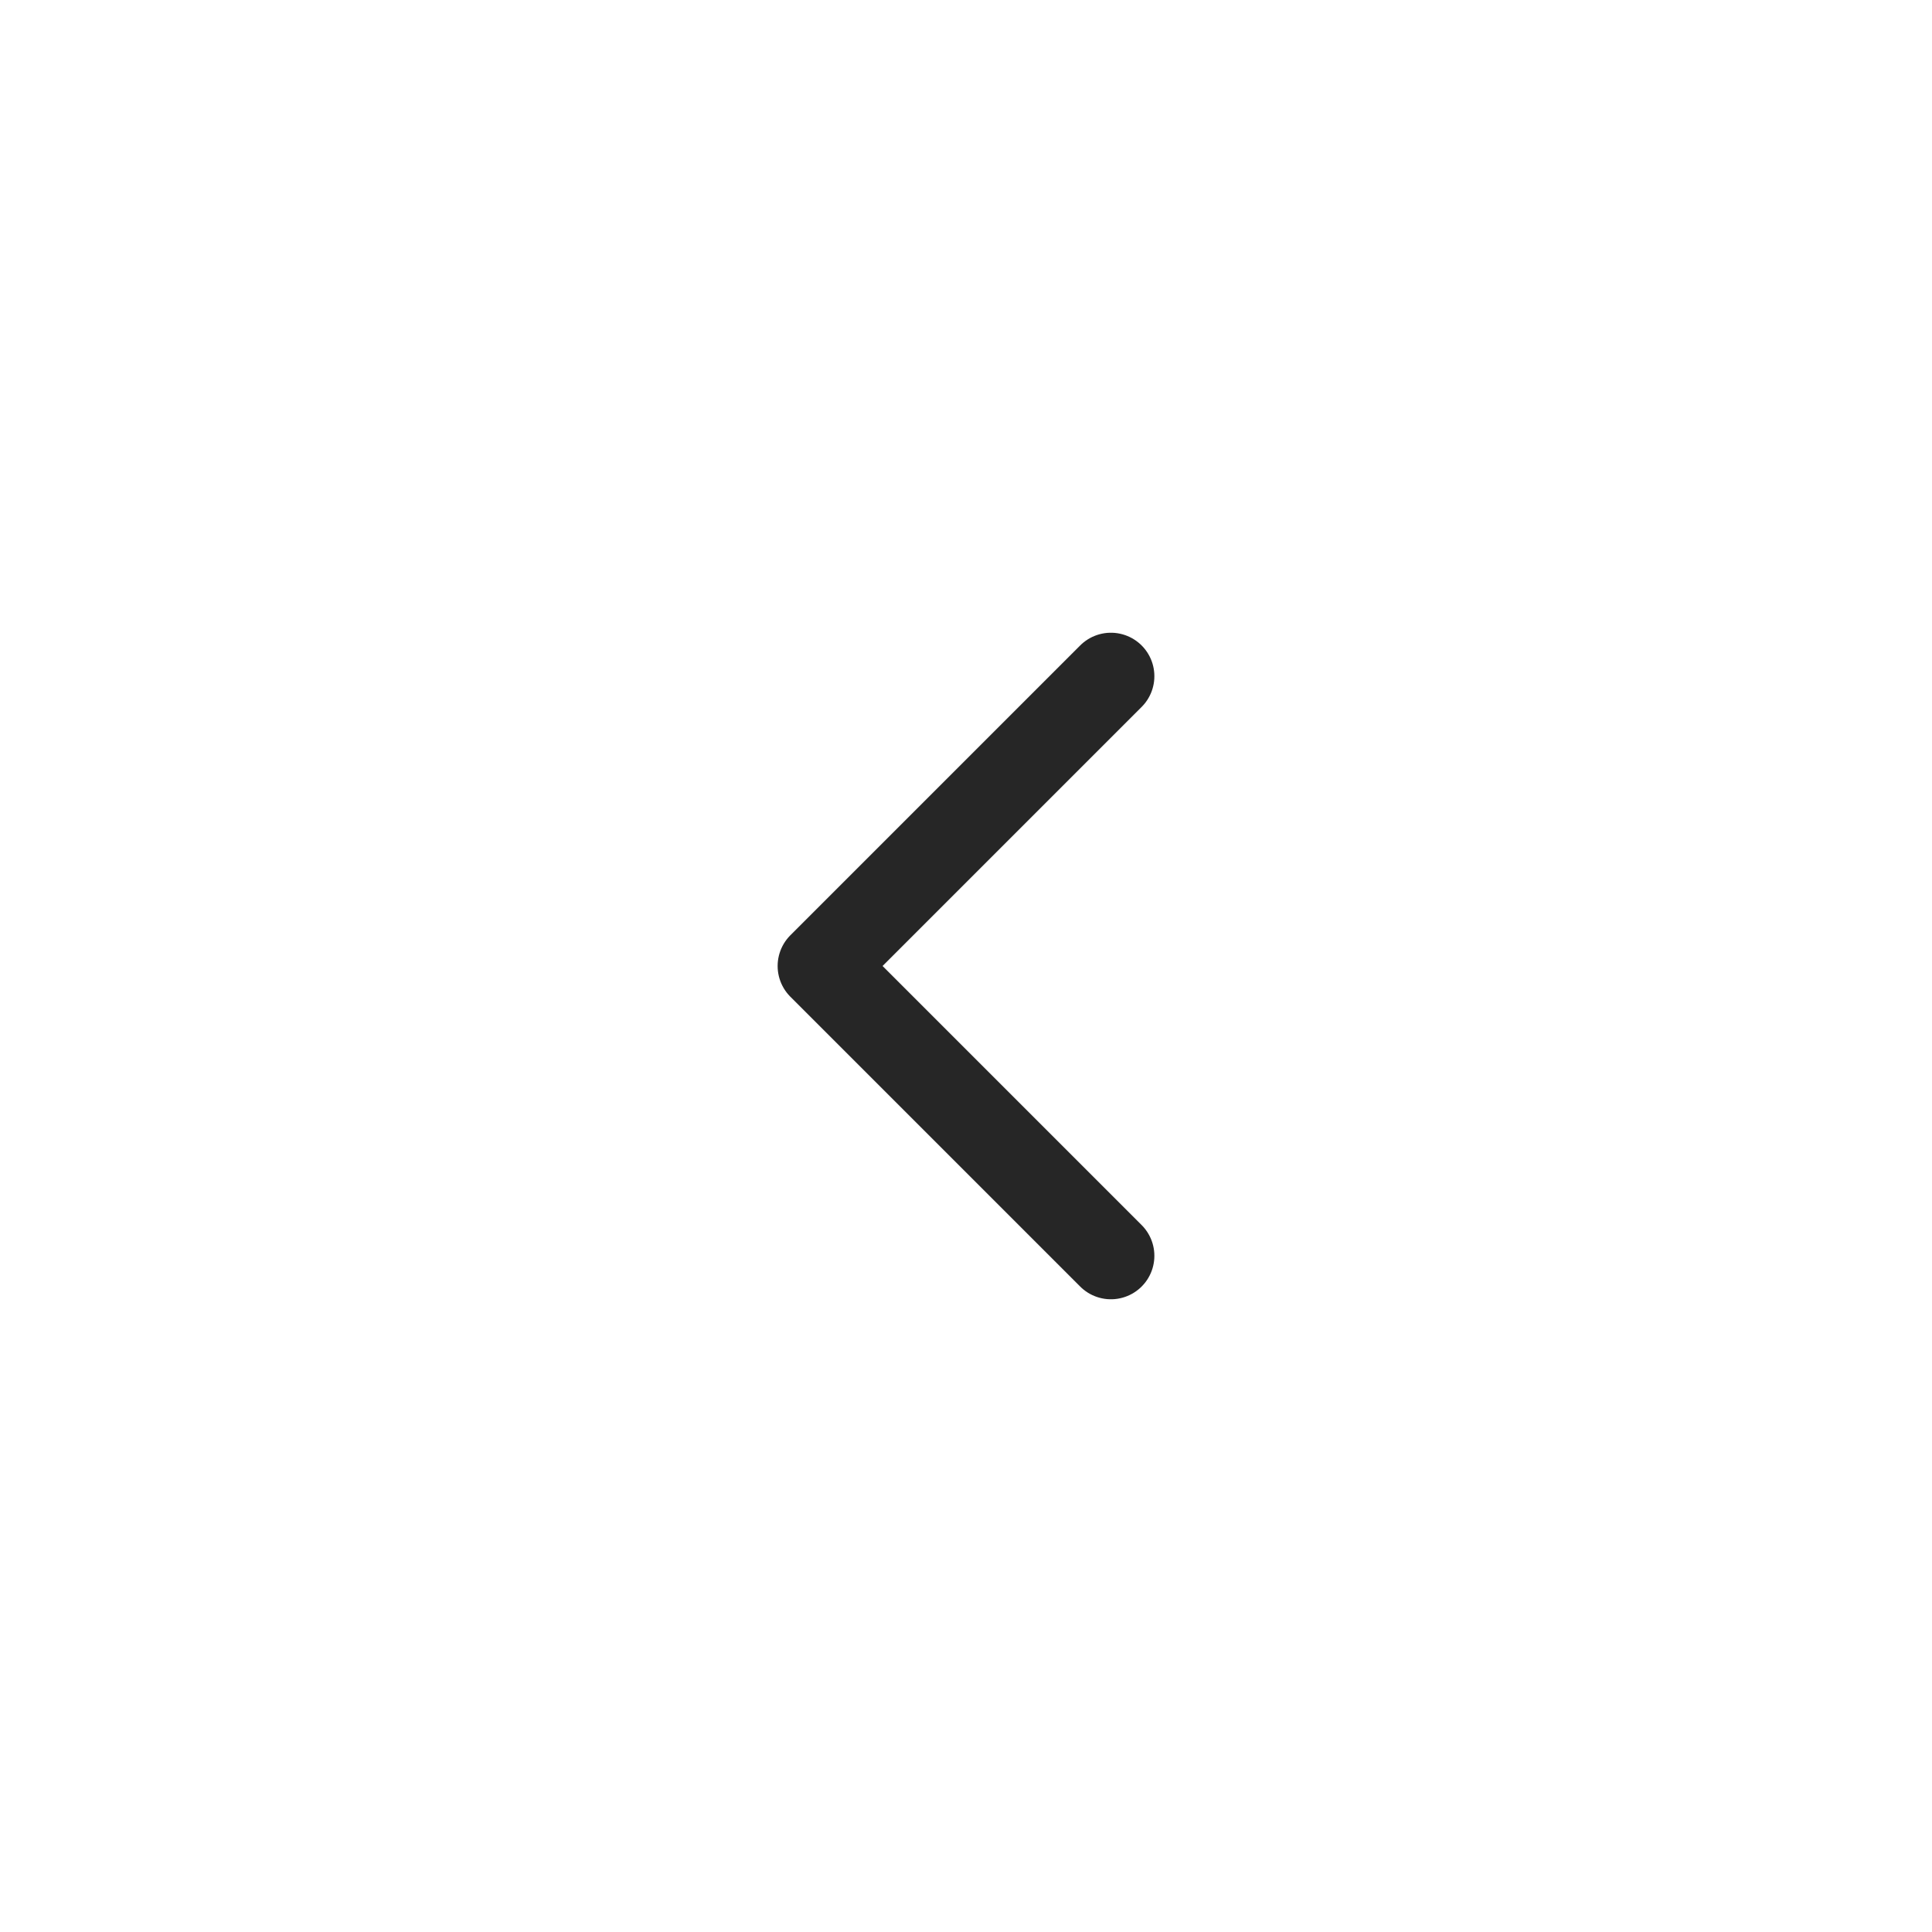
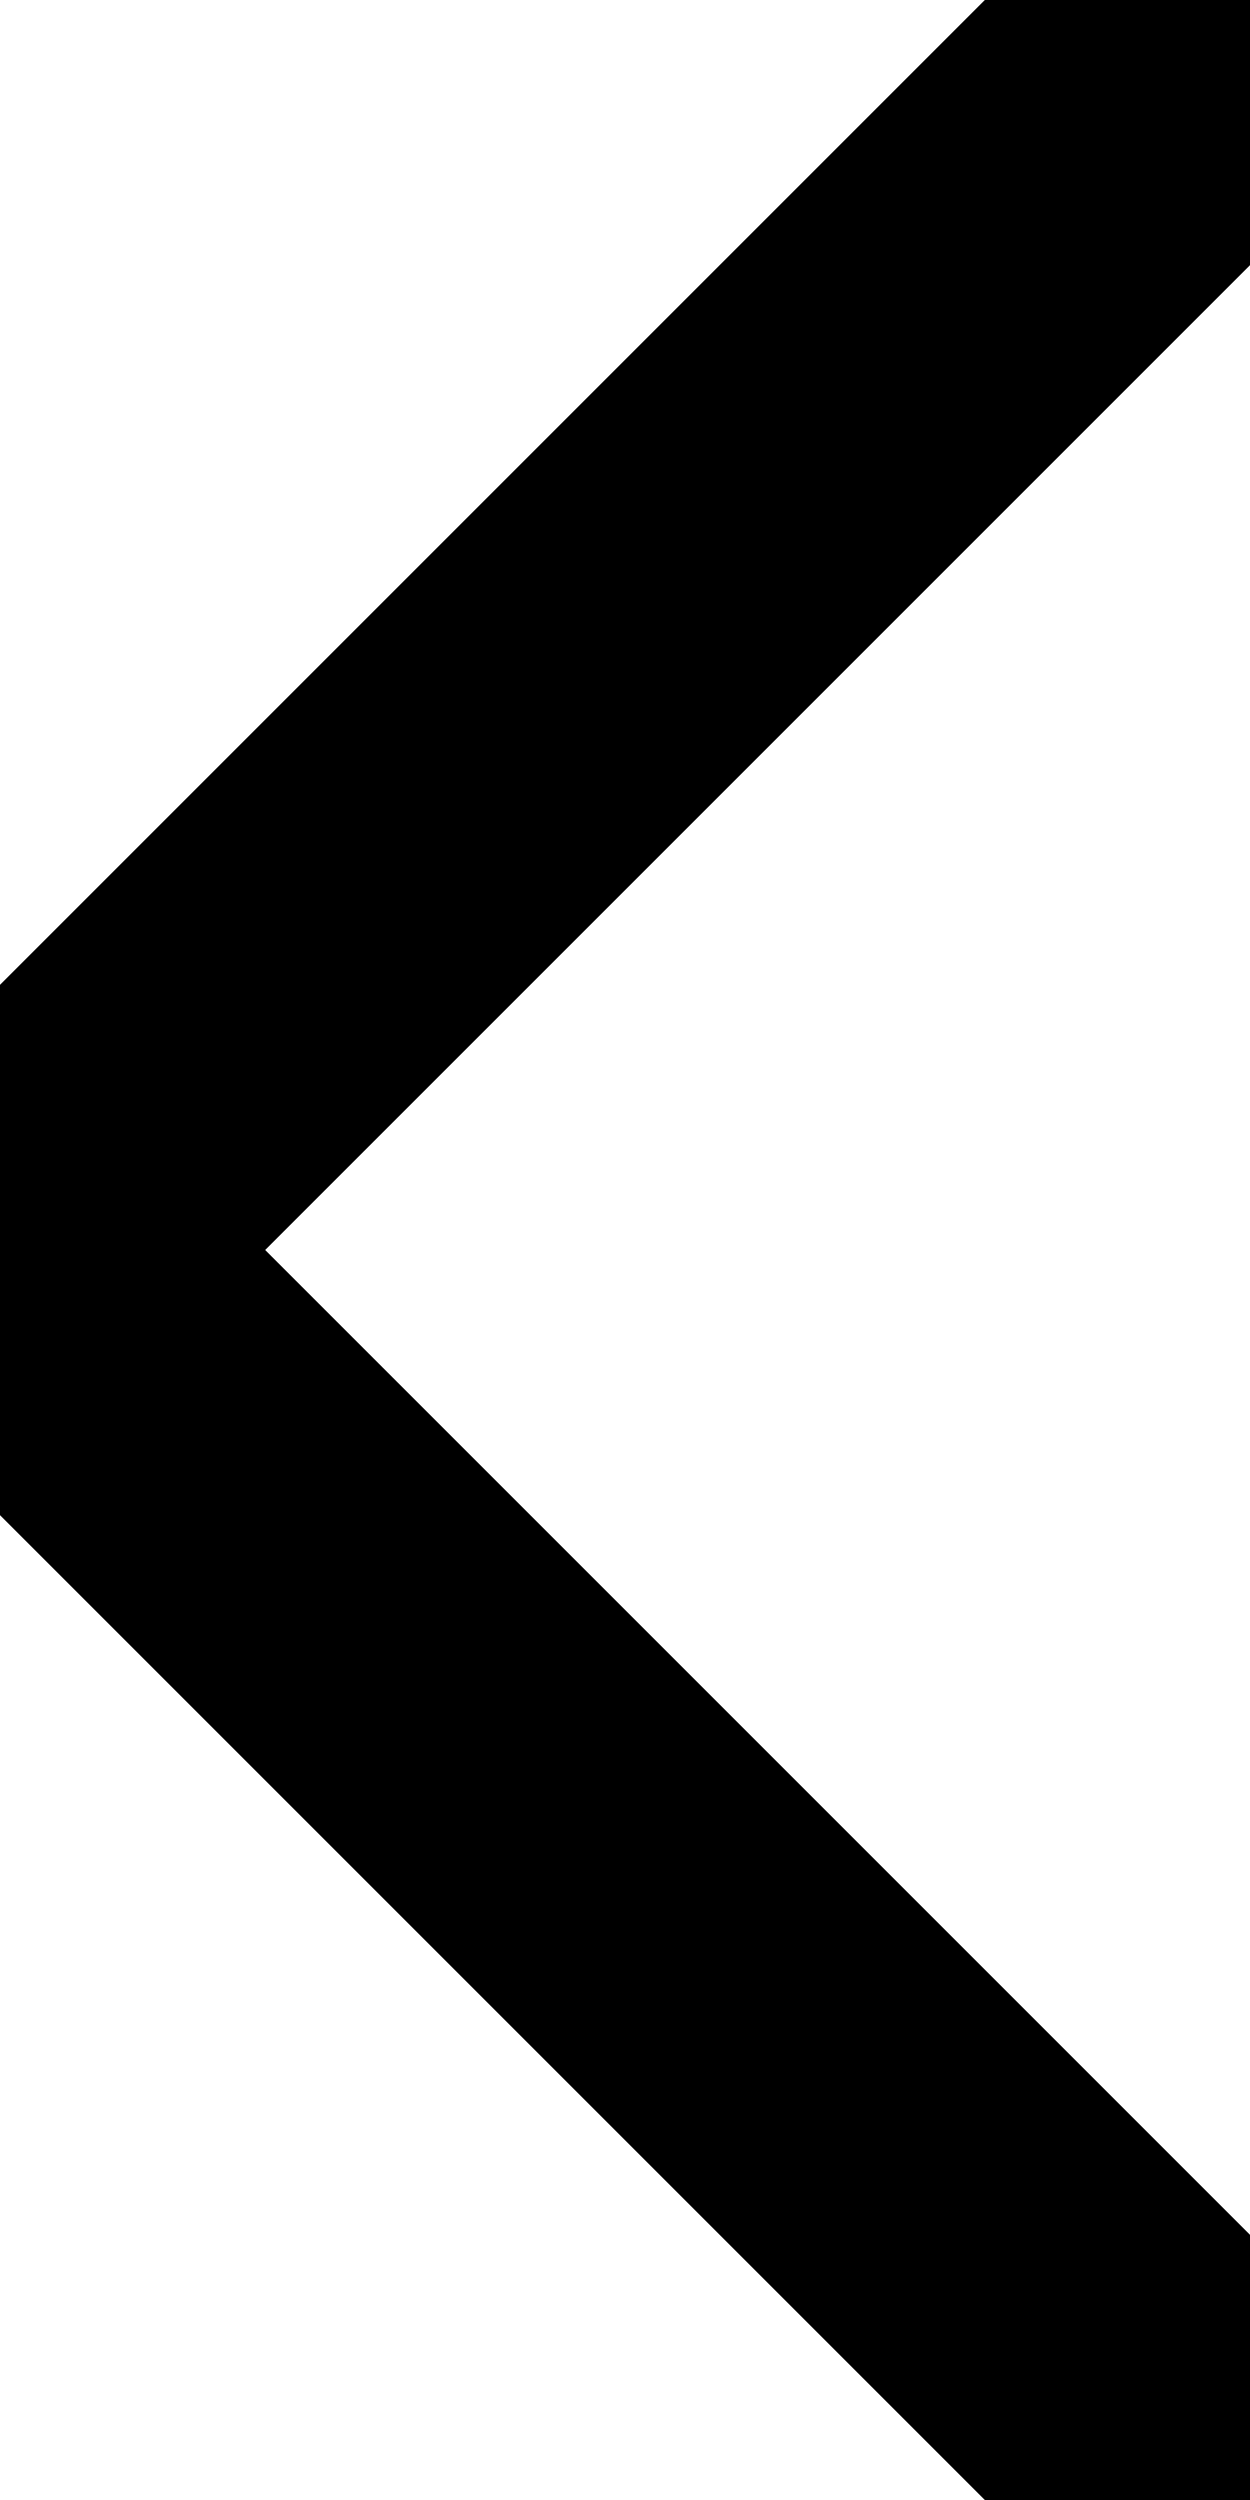
- <svg xmlns="http://www.w3.org/2000/svg" width="40" height="40" viewBox="0 0 40 40" fill="none">
-   <path d="M23 14L17 20L23 26" stroke="#262626" stroke-width="1.8" stroke-linecap="round" stroke-linejoin="round" />
+ <svg xmlns="http://www.w3.org/2000/svg" viewBox="17 14 6 12" fill="none">
+   <path d="M23 14L17 20L23 26" stroke="currentColor" stroke-width="1.8" stroke-linecap="round" stroke-linejoin="round" />
</svg>
